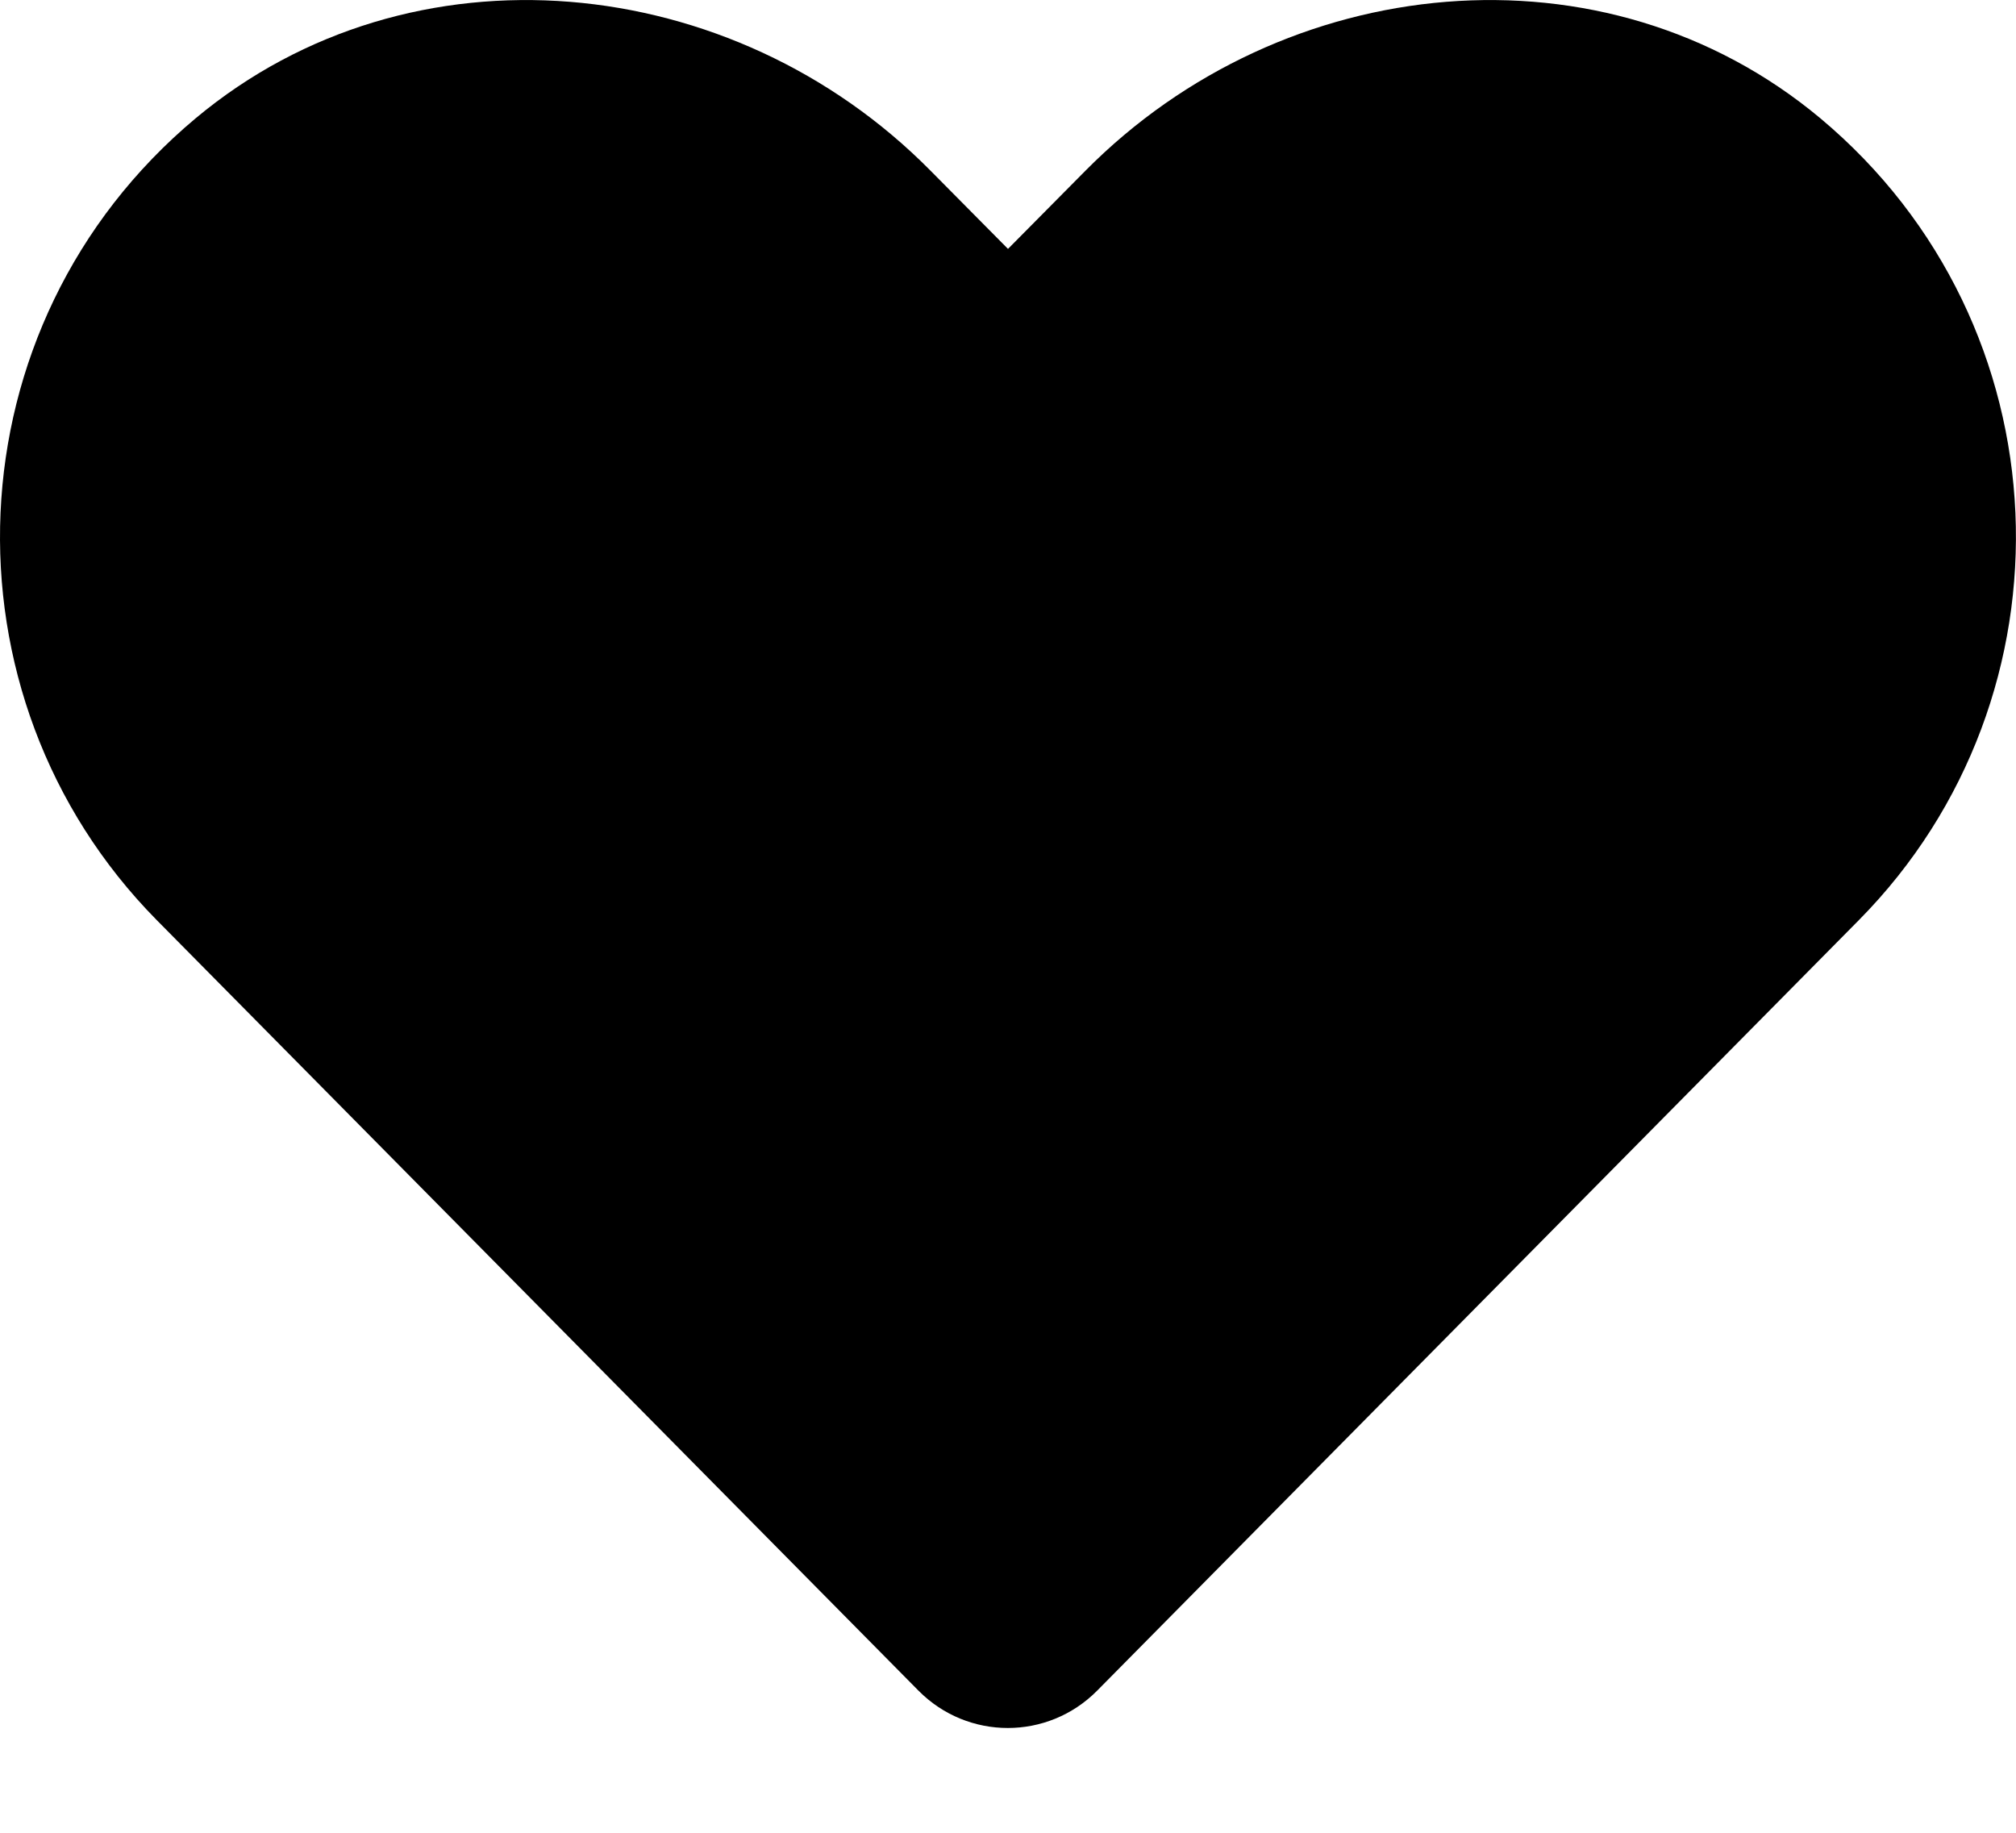
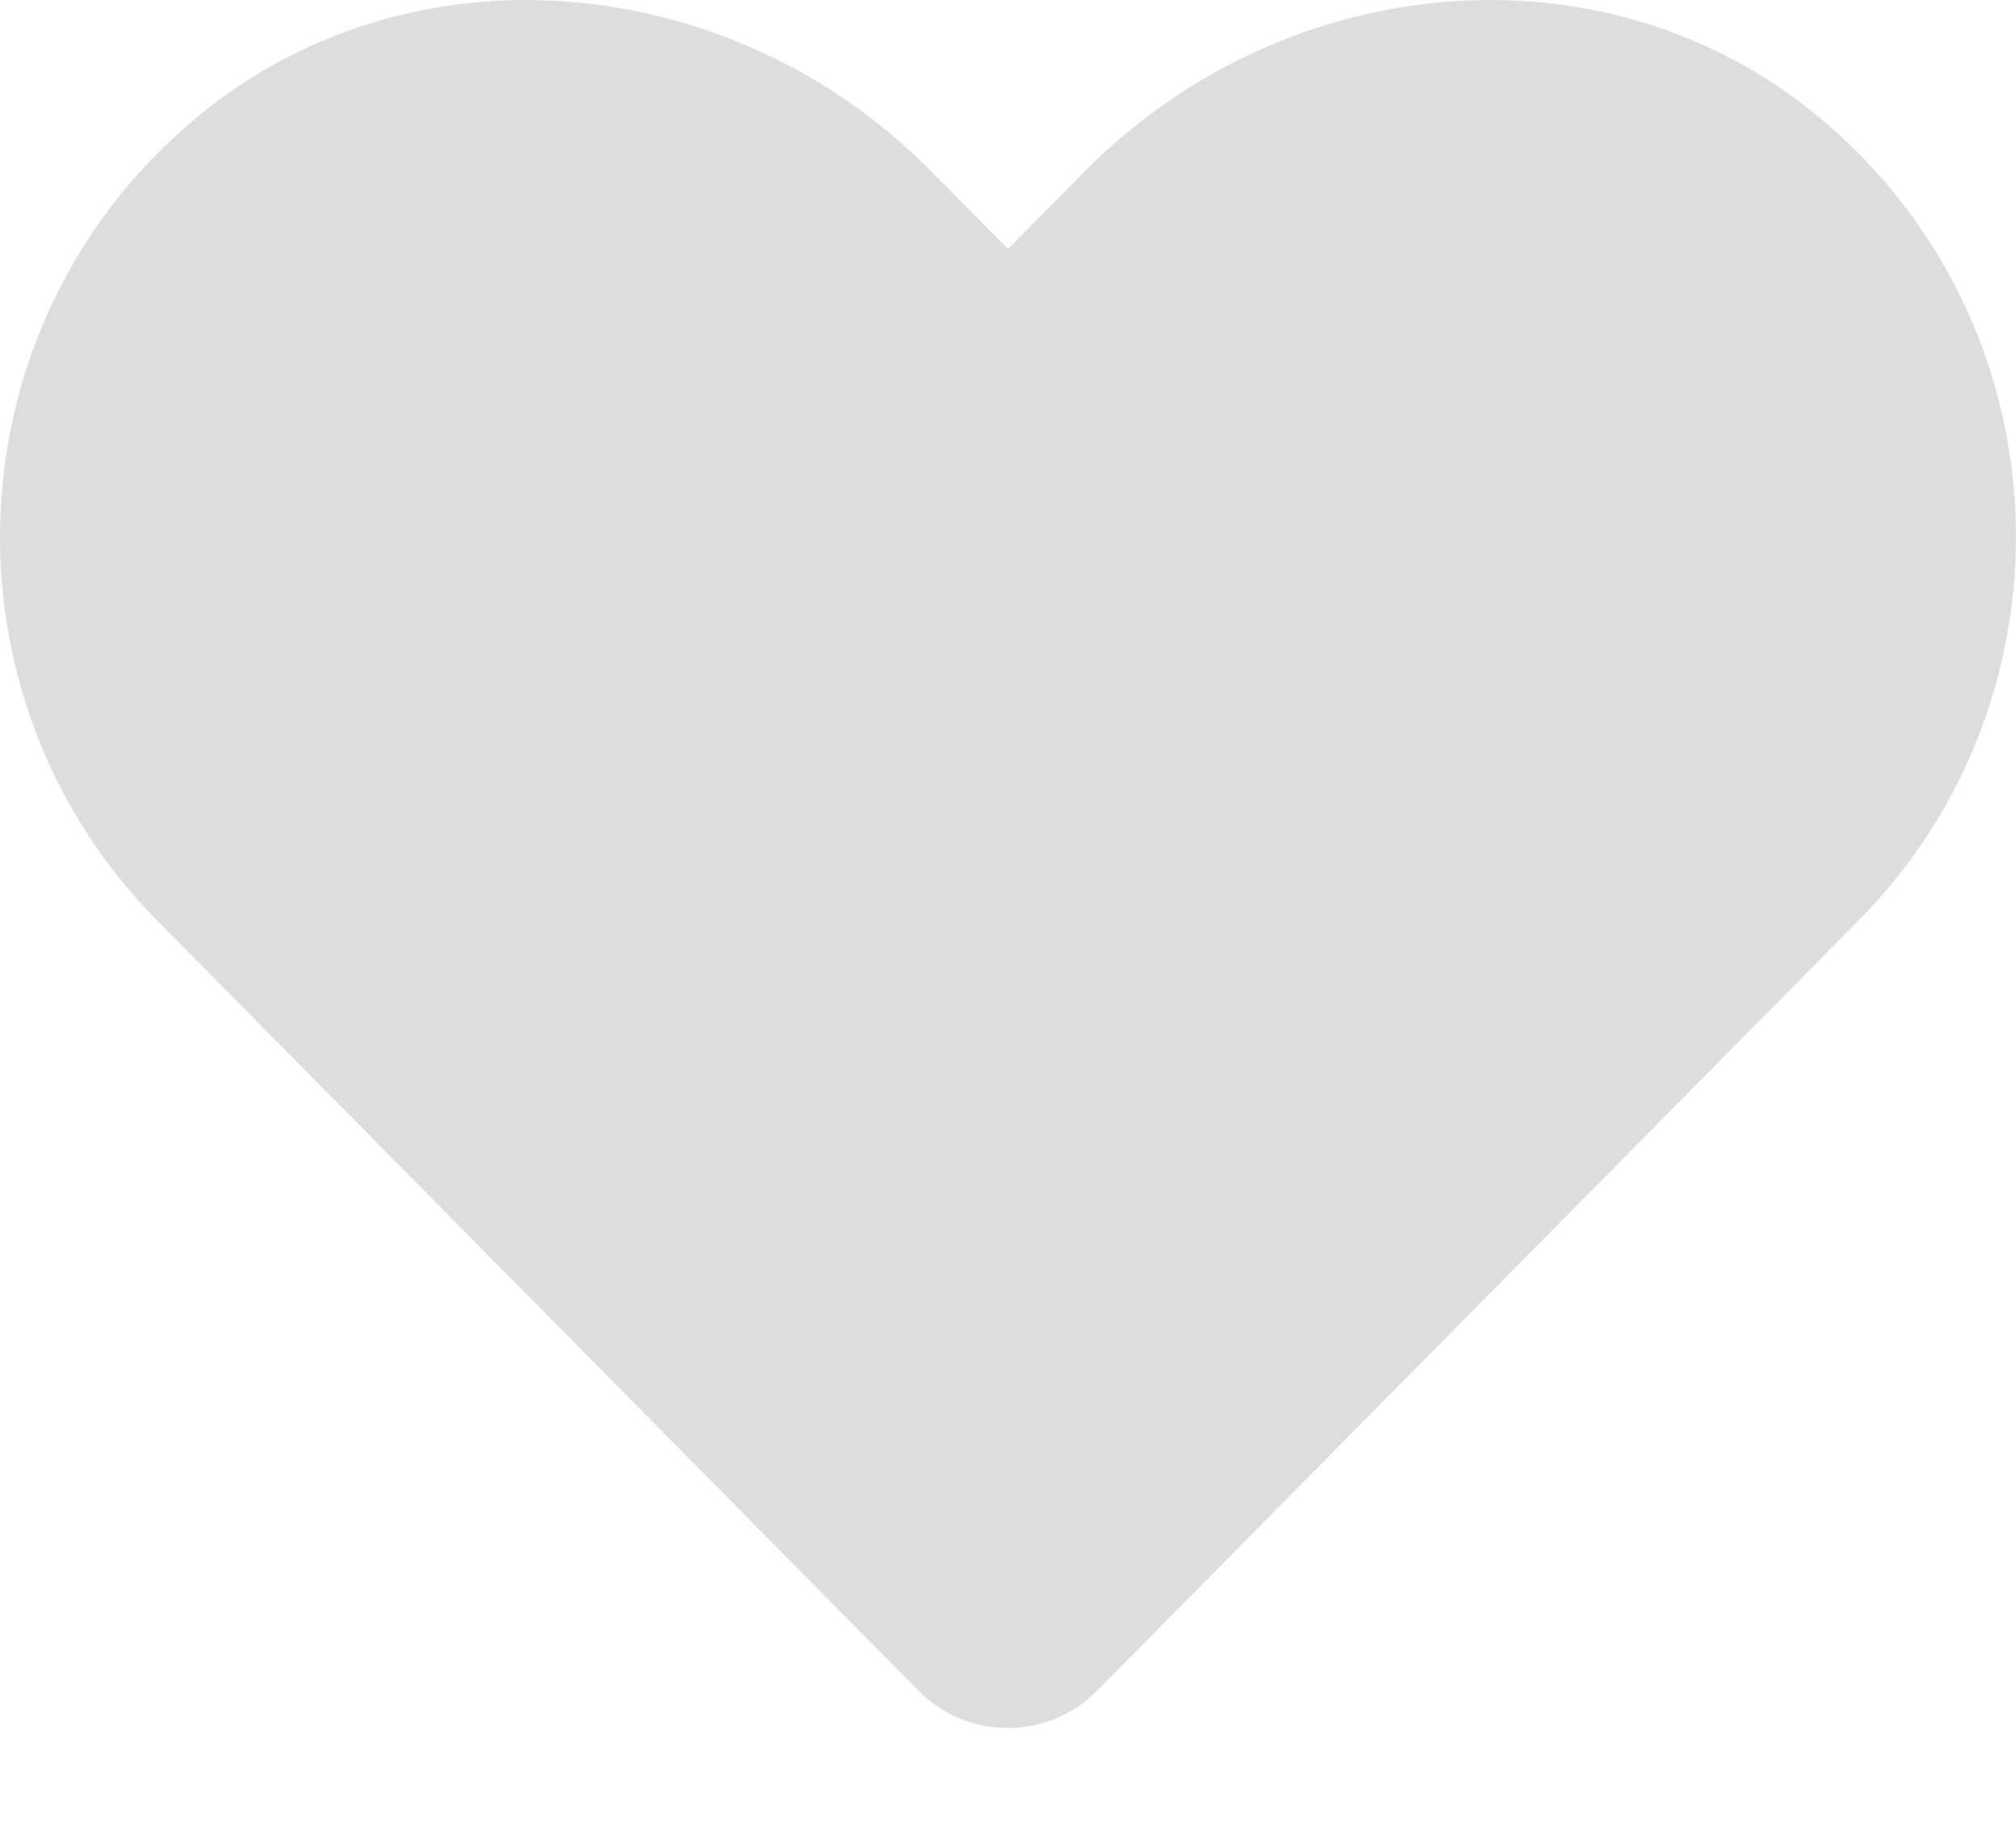
<svg xmlns="http://www.w3.org/2000/svg" width="11px" height="10px" viewBox="0 0 11 10" version="1.1">
  <g id="Page-1" stroke="none" stroke-width="1" fill="none" fill-rule="evenodd">
-     <g id="favorite" fill="#000000" fill-rule="nonzero">
+     <g id="favorite" fill="#DDDDDD" fill-rule="nonzero">
      <path d="M9.932,0.645 C8.755,-0.338 7.004,-0.161 5.923,0.931 L5.5,1.358 L5.077,0.931 C3.998,-0.161 2.245,-0.338 1.068,0.645 C-0.281,1.773 -0.352,3.797 0.855,5.02 L5.012,9.225 C5.281,9.496 5.717,9.496 5.986,9.225 L10.143,5.02 C11.352,3.797 11.281,1.773 9.932,0.645 Z" id="Path" />
    </g>
  </g>
</svg>
